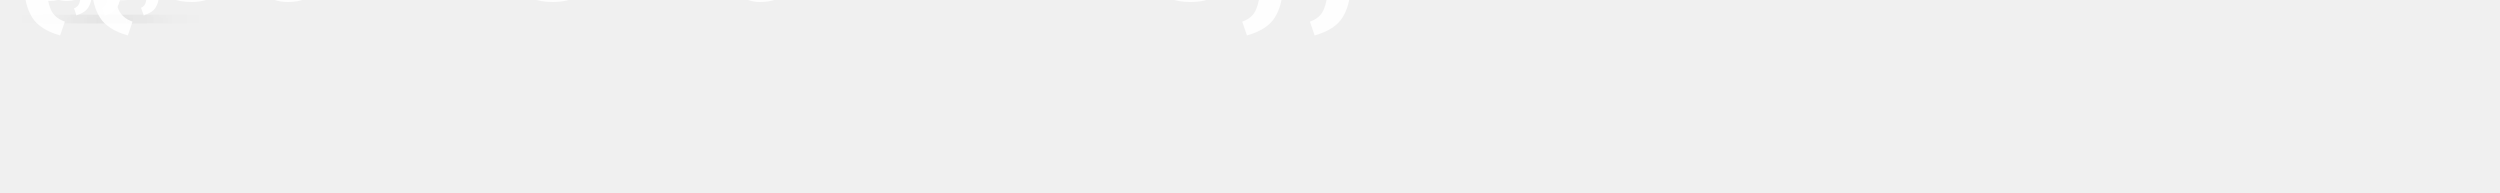
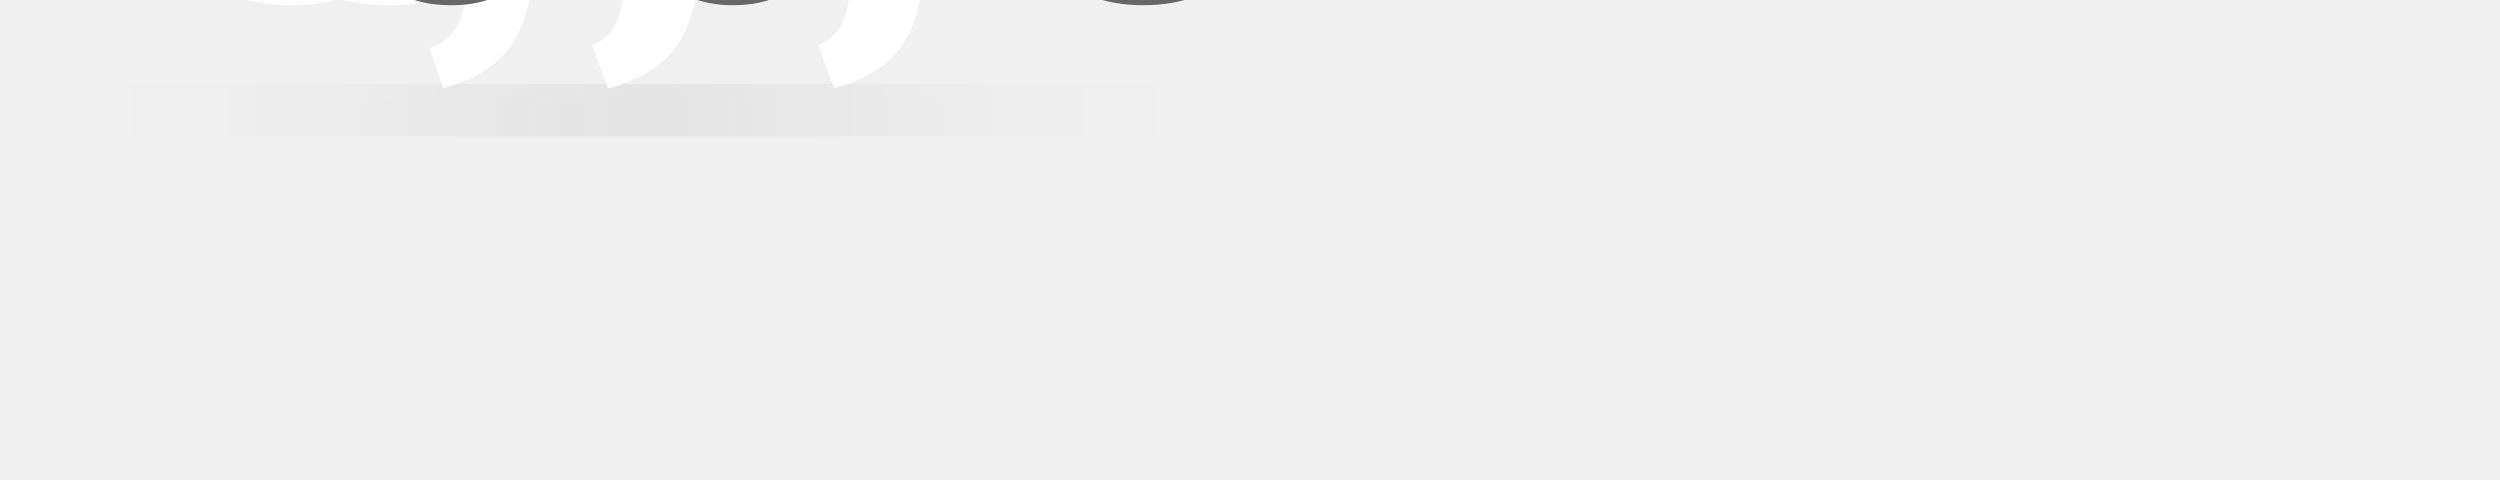
<svg xmlns="http://www.w3.org/2000/svg" width="{{width}}" height="{{height}}">
  <defs>
    <linearGradient id="claudeGradient" x1="0%" y1="0%" x2="0%" y2="100%">
      <stop offset="0%" style="stop-color:#0a0a0a" />
      <stop offset="50%" style="stop-color:#1a1a1a" />
      <stop offset="100%" style="stop-color:#252525" />
+     </linearGradient>
+     <linearGradient id="breathingBackground" x1="0%" y1="0%" x2="100%" y2="0%">
+       <stop offset="0%" stop-color="#2d2d2d" />
+       <stop offset="50%" stop-color="#404040" />
+       <stop offset="100%" stop-color="#2d2d2d" />
+     </linearGradient>
+     <linearGradient id="progressFill" x1="0%" y1="0%" x2="100%" y2="0%">
+       <stop offset="0%" stop-color="#d97706" />
+       <stop offset="50%" stop-color="#f59e0b" />
+       <stop offset="100%" stop-color="#d97706" />
    </linearGradient>
    <filter id="dropShadow" x="-50%" y="-50%" width="200%" height="200%">
      <feGaussianBlur in="SourceAlpha" stdDeviation="8" />
      <feOffset dx="0" dy="4" result="offsetblur" />
      <feFlood flood-color="#000000" flood-opacity="0.5" />
      <feComposite in2="offsetblur" operator="in" />
      <feMerge>
        <feMergeNode />
        <feMergeNode in="SourceGraphic" />
      </feMerge>
    </filter>
    <filter id="textShadow">
      <feGaussianBlur in="SourceAlpha" stdDeviation="3" />
      <feOffset dx="0" dy="2" result="offsetblur" />
      <feFlood flood-color="#000000" flood-opacity="0.8" />
      <feComposite in2="offsetblur" operator="in" />
      <feMerge>
        <feMergeNode />
        <feMergeNode in="SourceGraphic" />
      </feMerge>
    </filter>
  </defs>
  <rect width="{{width}}" height="{{height}}" fill="url(#claudeGradient)" />
  <rect width="{{width}}" height="{{height}}" fill="none" stroke="url(#claudeGradient)" stroke-width="100" opacity="0.3" />
-   
+ 
  
  {{#each podcastNameLines}}
  <text x="{{../centerX}}" y="{{../podcastNameY}}" dy="{{@index}}em" text-anchor="middle" fill="#ffffff" font-size="{{../podcastNameSize}}" font-weight="800" font-family="-apple-system, BlinkMacSystemFont, 'SF Pro Display', 'Segoe UI', Roboto, sans-serif" letter-spacing="1.5" filter="url(#textShadow)">{{this}}</text>
  {{/each}}
-   
+ 
  
  <rect x="{{artworkX}}" y="{{artworkY}}" width="{{artworkSize}}" height="{{artworkSize}}" rx="20" fill="#1a1a1a" filter="url(#dropShadow)" />
  <rect x="{{artworkX}}" y="{{artworkY}}" width="{{artworkSize}}" height="{{artworkSize}}" rx="20" fill="none" stroke="rgba(255,255,255,0.1)" stroke-width="2" />
-   
+ 
  
  {{#each episodeTitleLines}}
  <text x="{{../centerX}}" y="{{../episodeTitleY}}" dy="{{@index}}em" text-anchor="middle" fill="#ffffff" font-size="{{../episodeTitleSize}}" font-weight="600" font-family="-apple-system, BlinkMacSystemFont, 'SF Pro Display', 'Segoe UI', Roboto, sans-serif" filter="url(#textShadow)">{{this}}</text>
  {{/each}}
+ 
  
  
-   <g>
-     <text x="{{progressX}}" y="{{timeY}}" text-anchor="start" fill="rgba(255,255,255,0.9)" font-size="28" font-weight="500" font-family="-apple-system, BlinkMacSystemFont, 'SF Pro Display', 'Segoe UI', Roboto, sans-serif">{{currentTime}}</text>
-     <g opacity="0.95">
-       {{#each progressWaveform}}
-       <rect x="{{x}}" y="{{y}}" width="{{barWidth}}" height="{{height}}" rx="{{radius}}" fill="{{color}}" opacity="{{opacity}}" />
-       {{/each}}
-     </g>
-     <text x="{{progressEndX}}" y="{{timeY}}" text-anchor="end" fill="rgba(255,255,255,0.6)" font-size="28" font-weight="500" font-family="-apple-system, BlinkMacSystemFont, 'SF Pro Display', 'Segoe UI', Roboto, sans-serif">{{totalTime}}</text>
-   </g>
-   <text x="{{centerX}}" y="{{brandingY}}" text-anchor="middle" fill="rgba(255,255,255,0.3)" font-size="20" font-weight="600" font-family="-apple-system, BlinkMacSystemFont, sans-serif">Audio2</text>
+   <rect x="{{progressElements.progressBar.x}}" y="{{progressElements.progressBar.y}}" width="{{progressElements.progressBar.width}}" height="{{progressElements.progressBar.height}}" fill="url(#breathingBackground)" rx="{{progressElements.progressBar.height}}" ry="{{progressElements.progressBar.height}}" />
+   <rect x="{{progressElements.progressBar.x}}" y="{{progressElements.progressBar.y}}" width="{{progressElements.progressBar.fillWidth}}" height="{{progressElements.progressBar.height}}" fill="url(#progressFill)" rx="{{progressElements.progressBar.height}}" ry="{{progressElements.progressBar.height}}" />
+ 
+   
+   {{#each progressElements.dancingBars}}
+   <rect x="{{x}}" y="{{y}}" width="{{width}}" height="{{height}}" fill="#666666" rx="1" ry="1" />
+   {{/each}}
+ 
+   
+   <text x="{{progressElements.watermarkText.x}}" y="{{progressElements.watermarkText.y}}" font-family="Arial, sans-serif" font-size="{{progressElements.watermarkText.fontSize}}" font-weight="500" fill="#666666">Audio2</text>
</svg>
